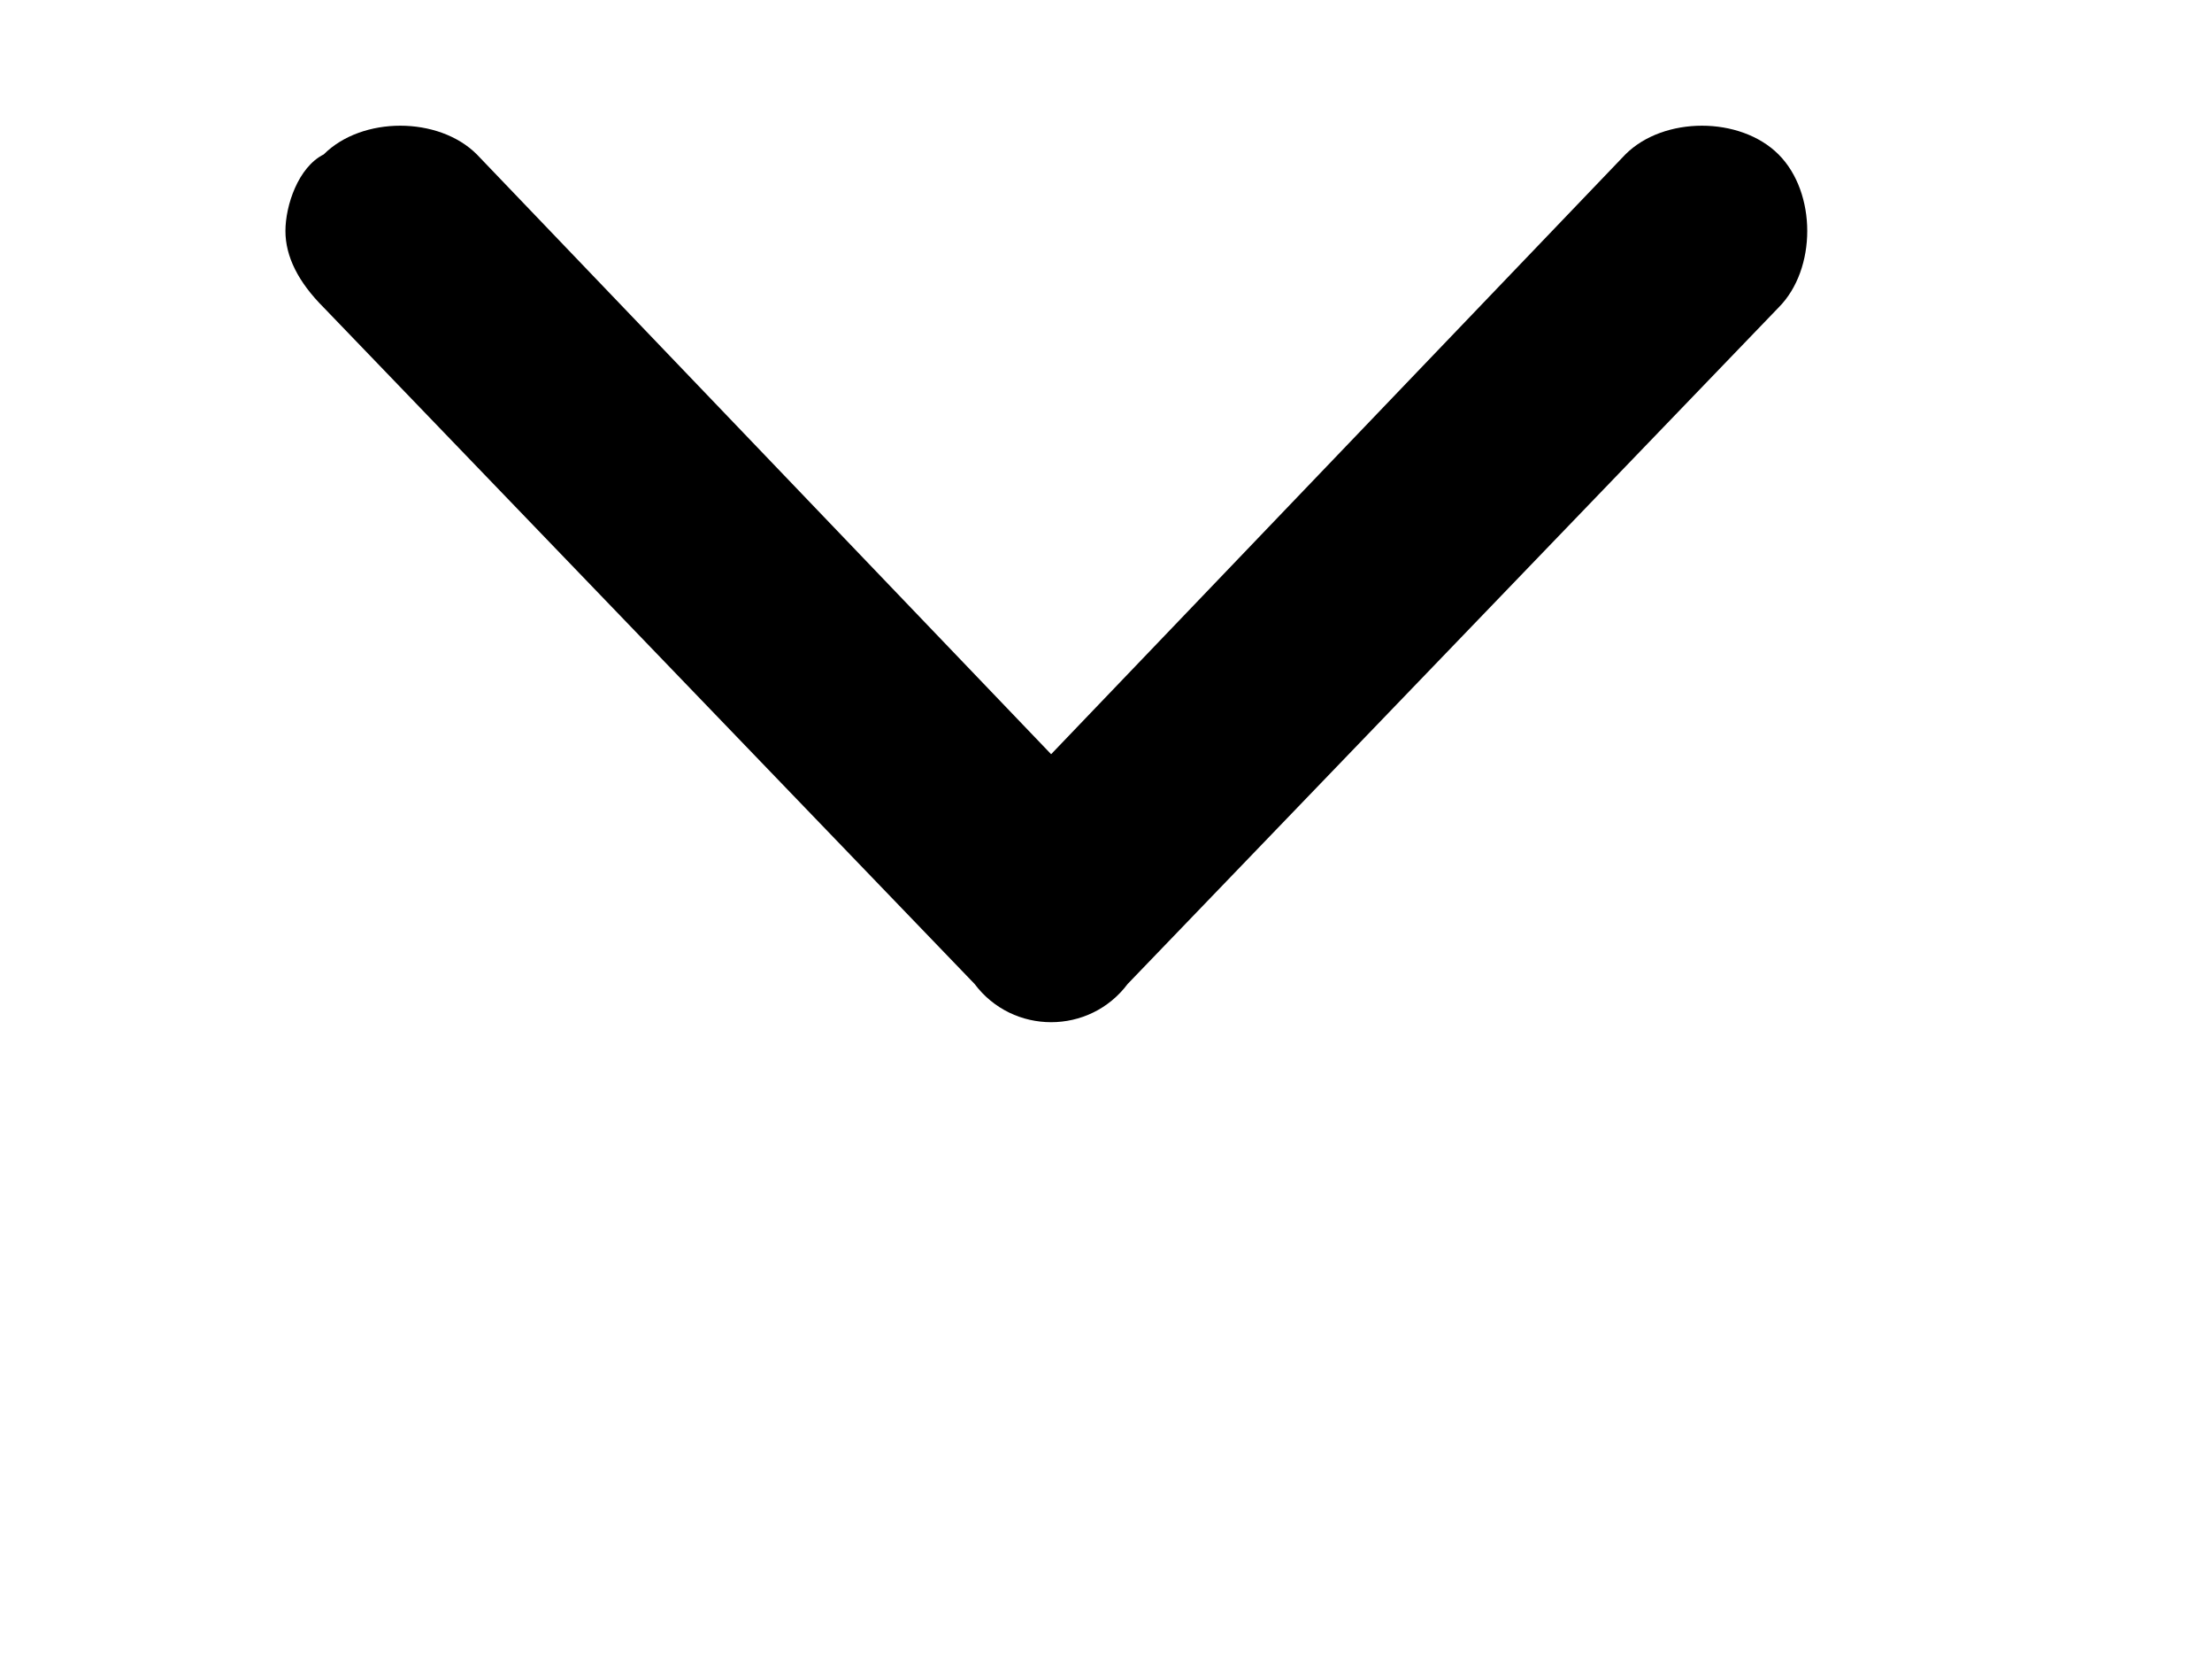
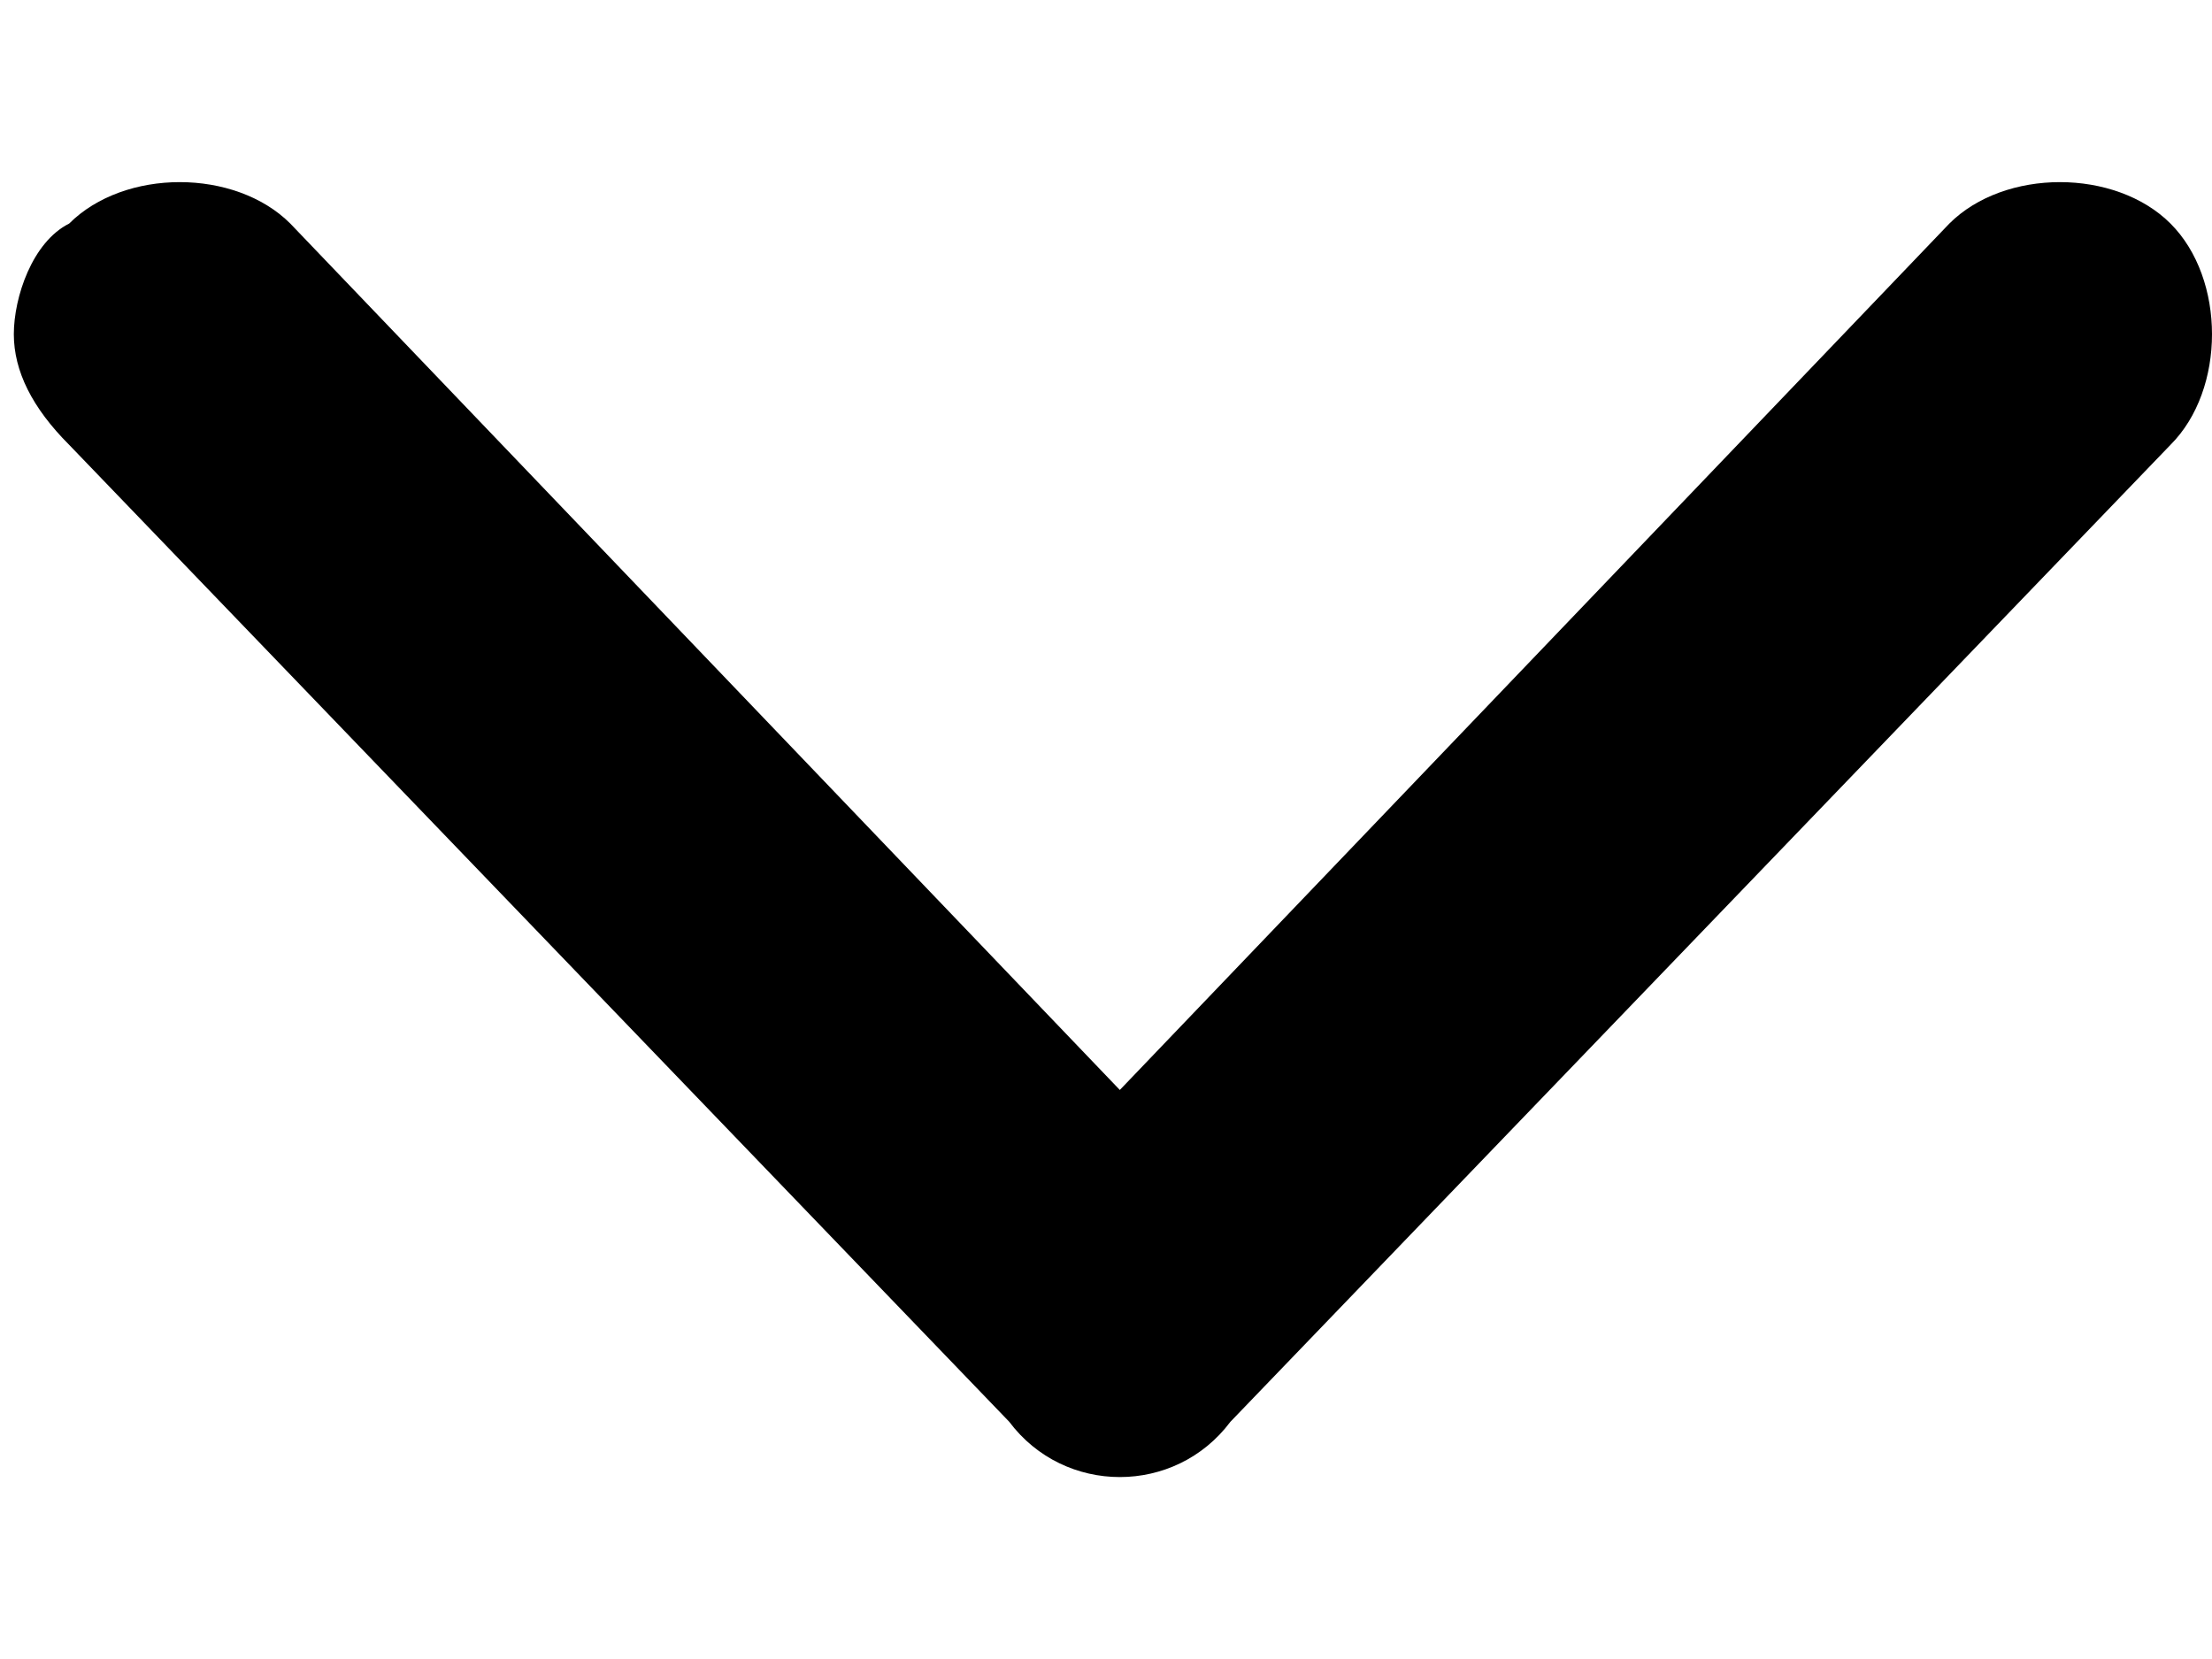
- <svg xmlns="http://www.w3.org/2000/svg" width="12" height="9" viewBox="0 0 13 13" fill="none">
-   <path fill="#000" d="m6.67 7.71 5.1-5.3c.3-.3.3-.9 0-1.2-.3-.3-.9-.3-1.2 0l-4.5 4.7-4.5-4.7c-.3-.3-.9-.3-1.2 0-.2.1-.3.4-.3.6 0 .2.1.4.3.6l5.1 5.3c.3.4.9.4 1.2 0Z" />
+ <svg xmlns="http://www.w3.org/2000/svg" width="12" height="9" viewBox="0 0 12 9" fill="none">
+   <path d="M6.675 7.713L11.775 2.413C12.075 2.113 12.075 1.513 11.775 1.213C11.475 0.913 10.875 0.913 10.575 1.213L6.075 5.913L1.575 1.213C1.275 0.913 0.675 0.913 0.375 1.213C0.175 1.313 0.075 1.613 0.075 1.813C0.075 2.013 0.175 2.213 0.375 2.413L5.475 7.713C5.775 8.113 6.375 8.113 6.675 7.713Z" fill="black" />
</svg>
